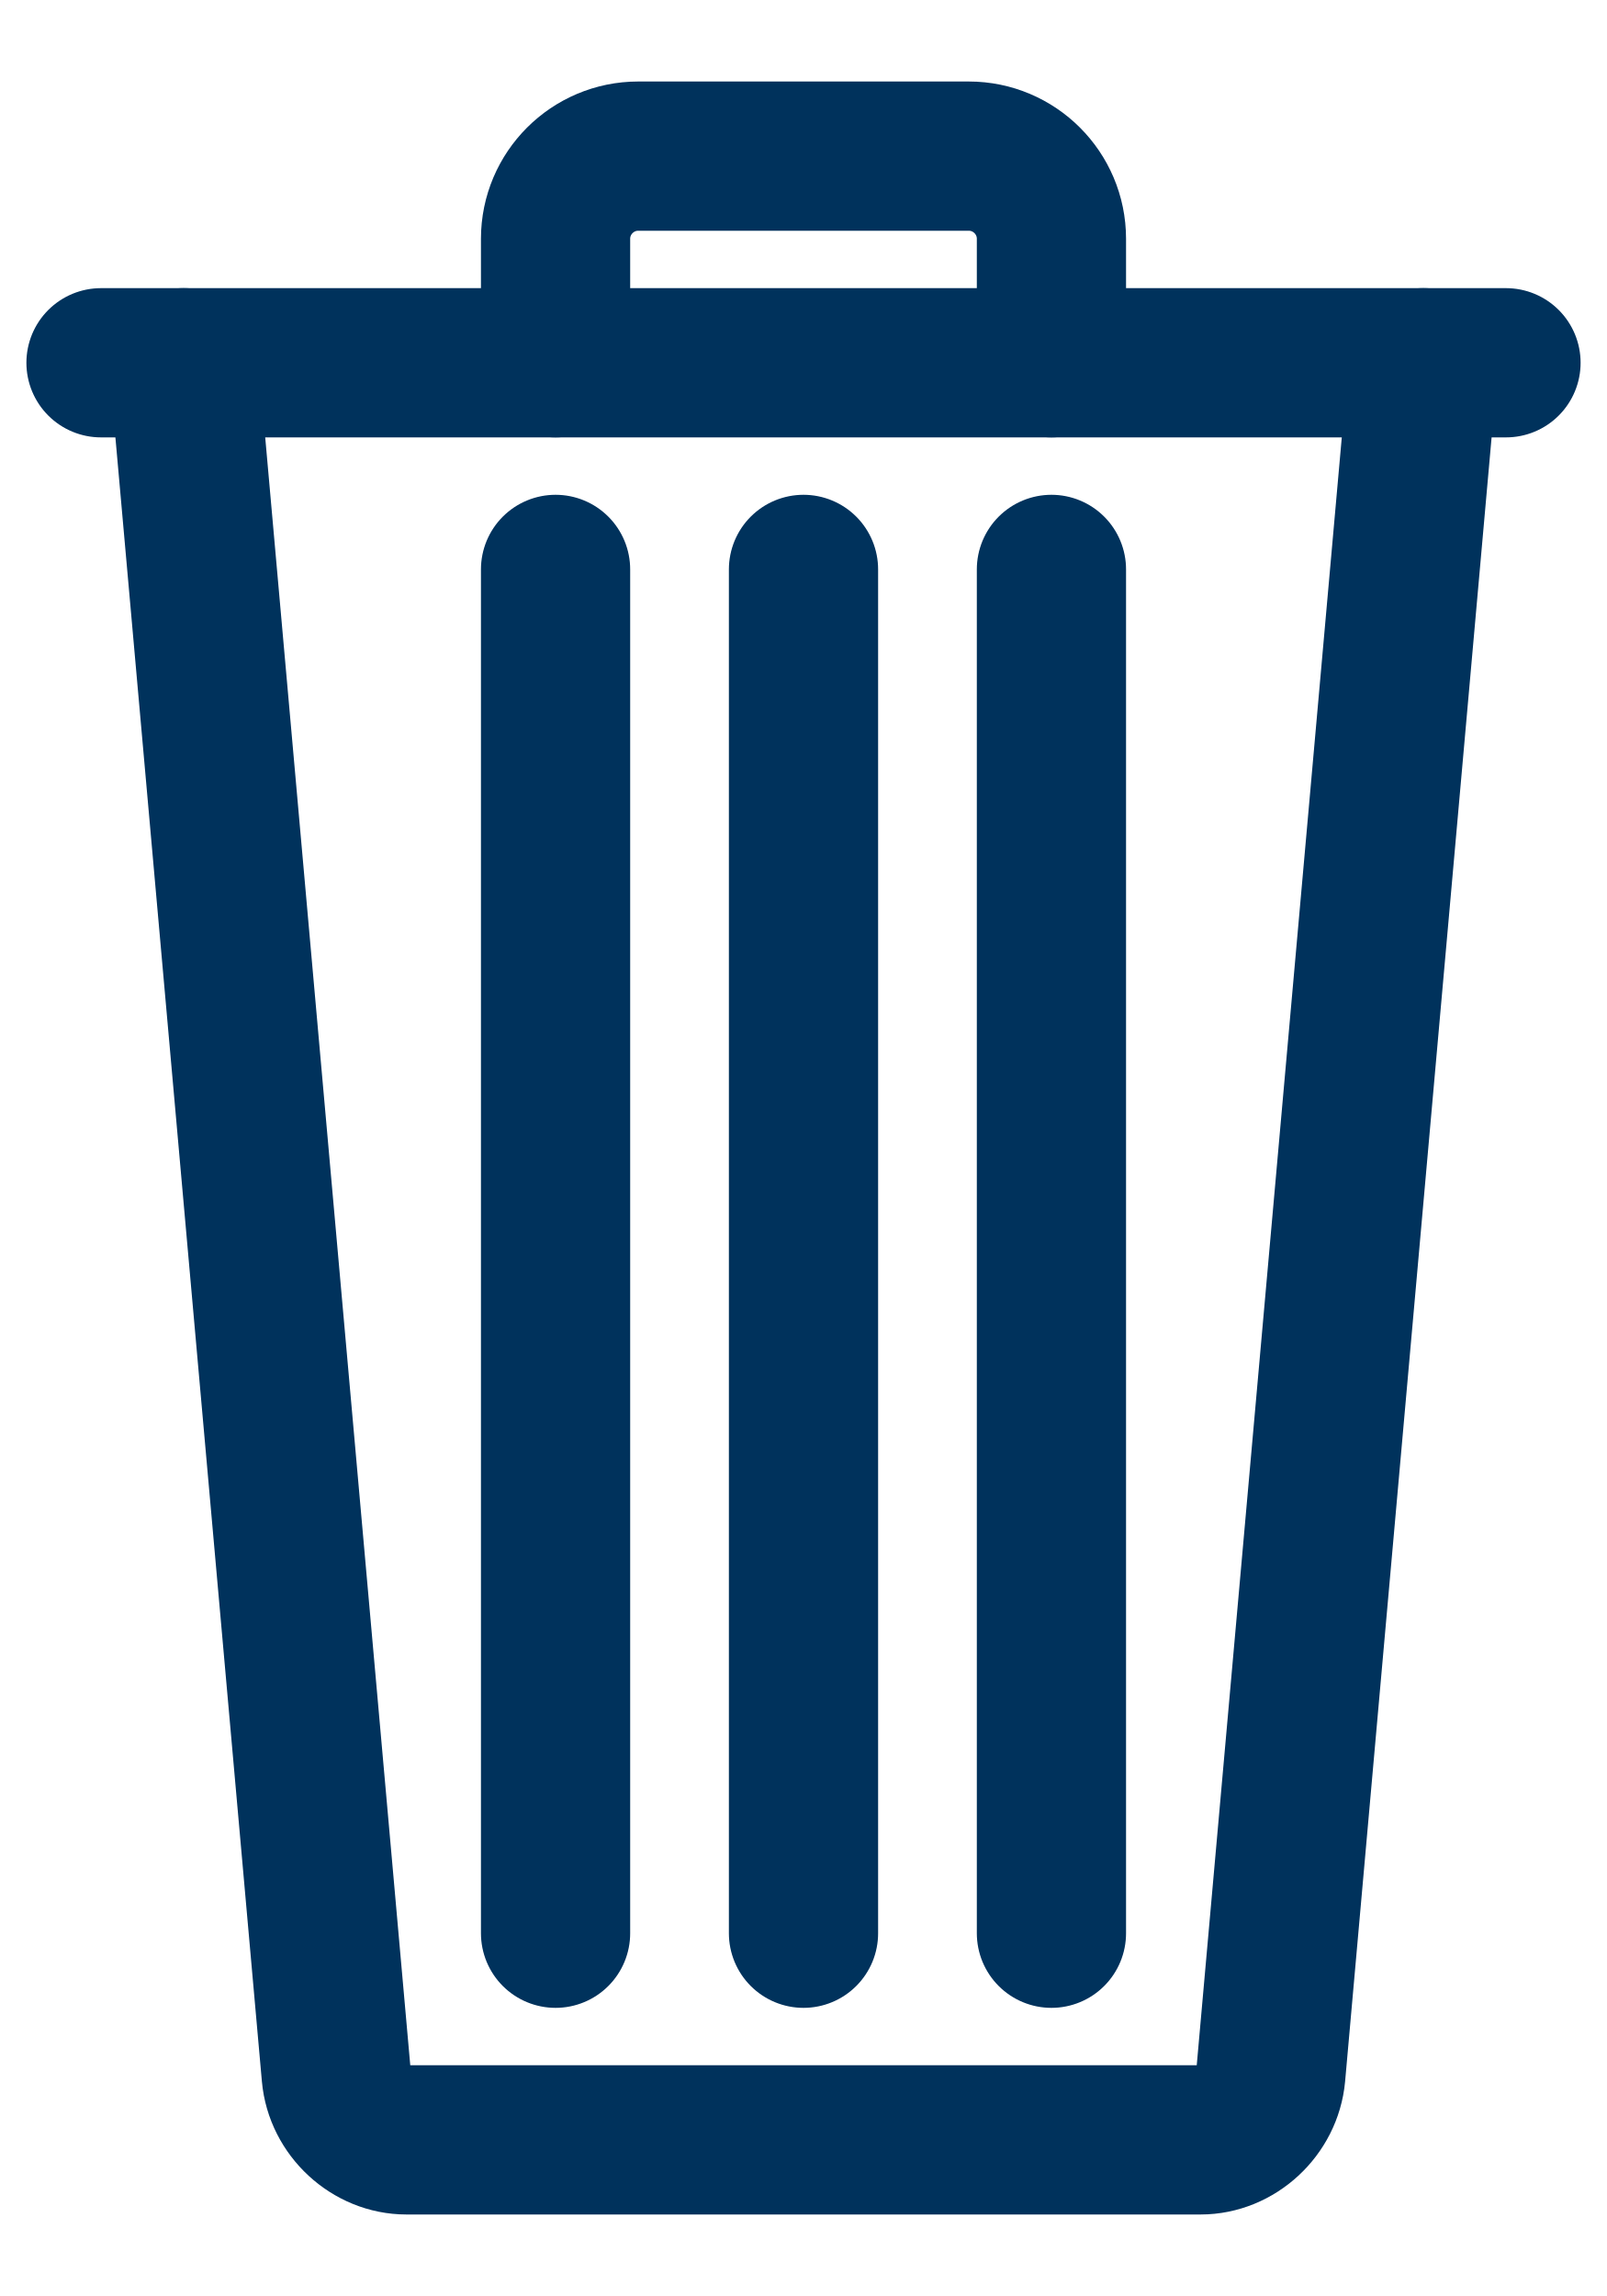
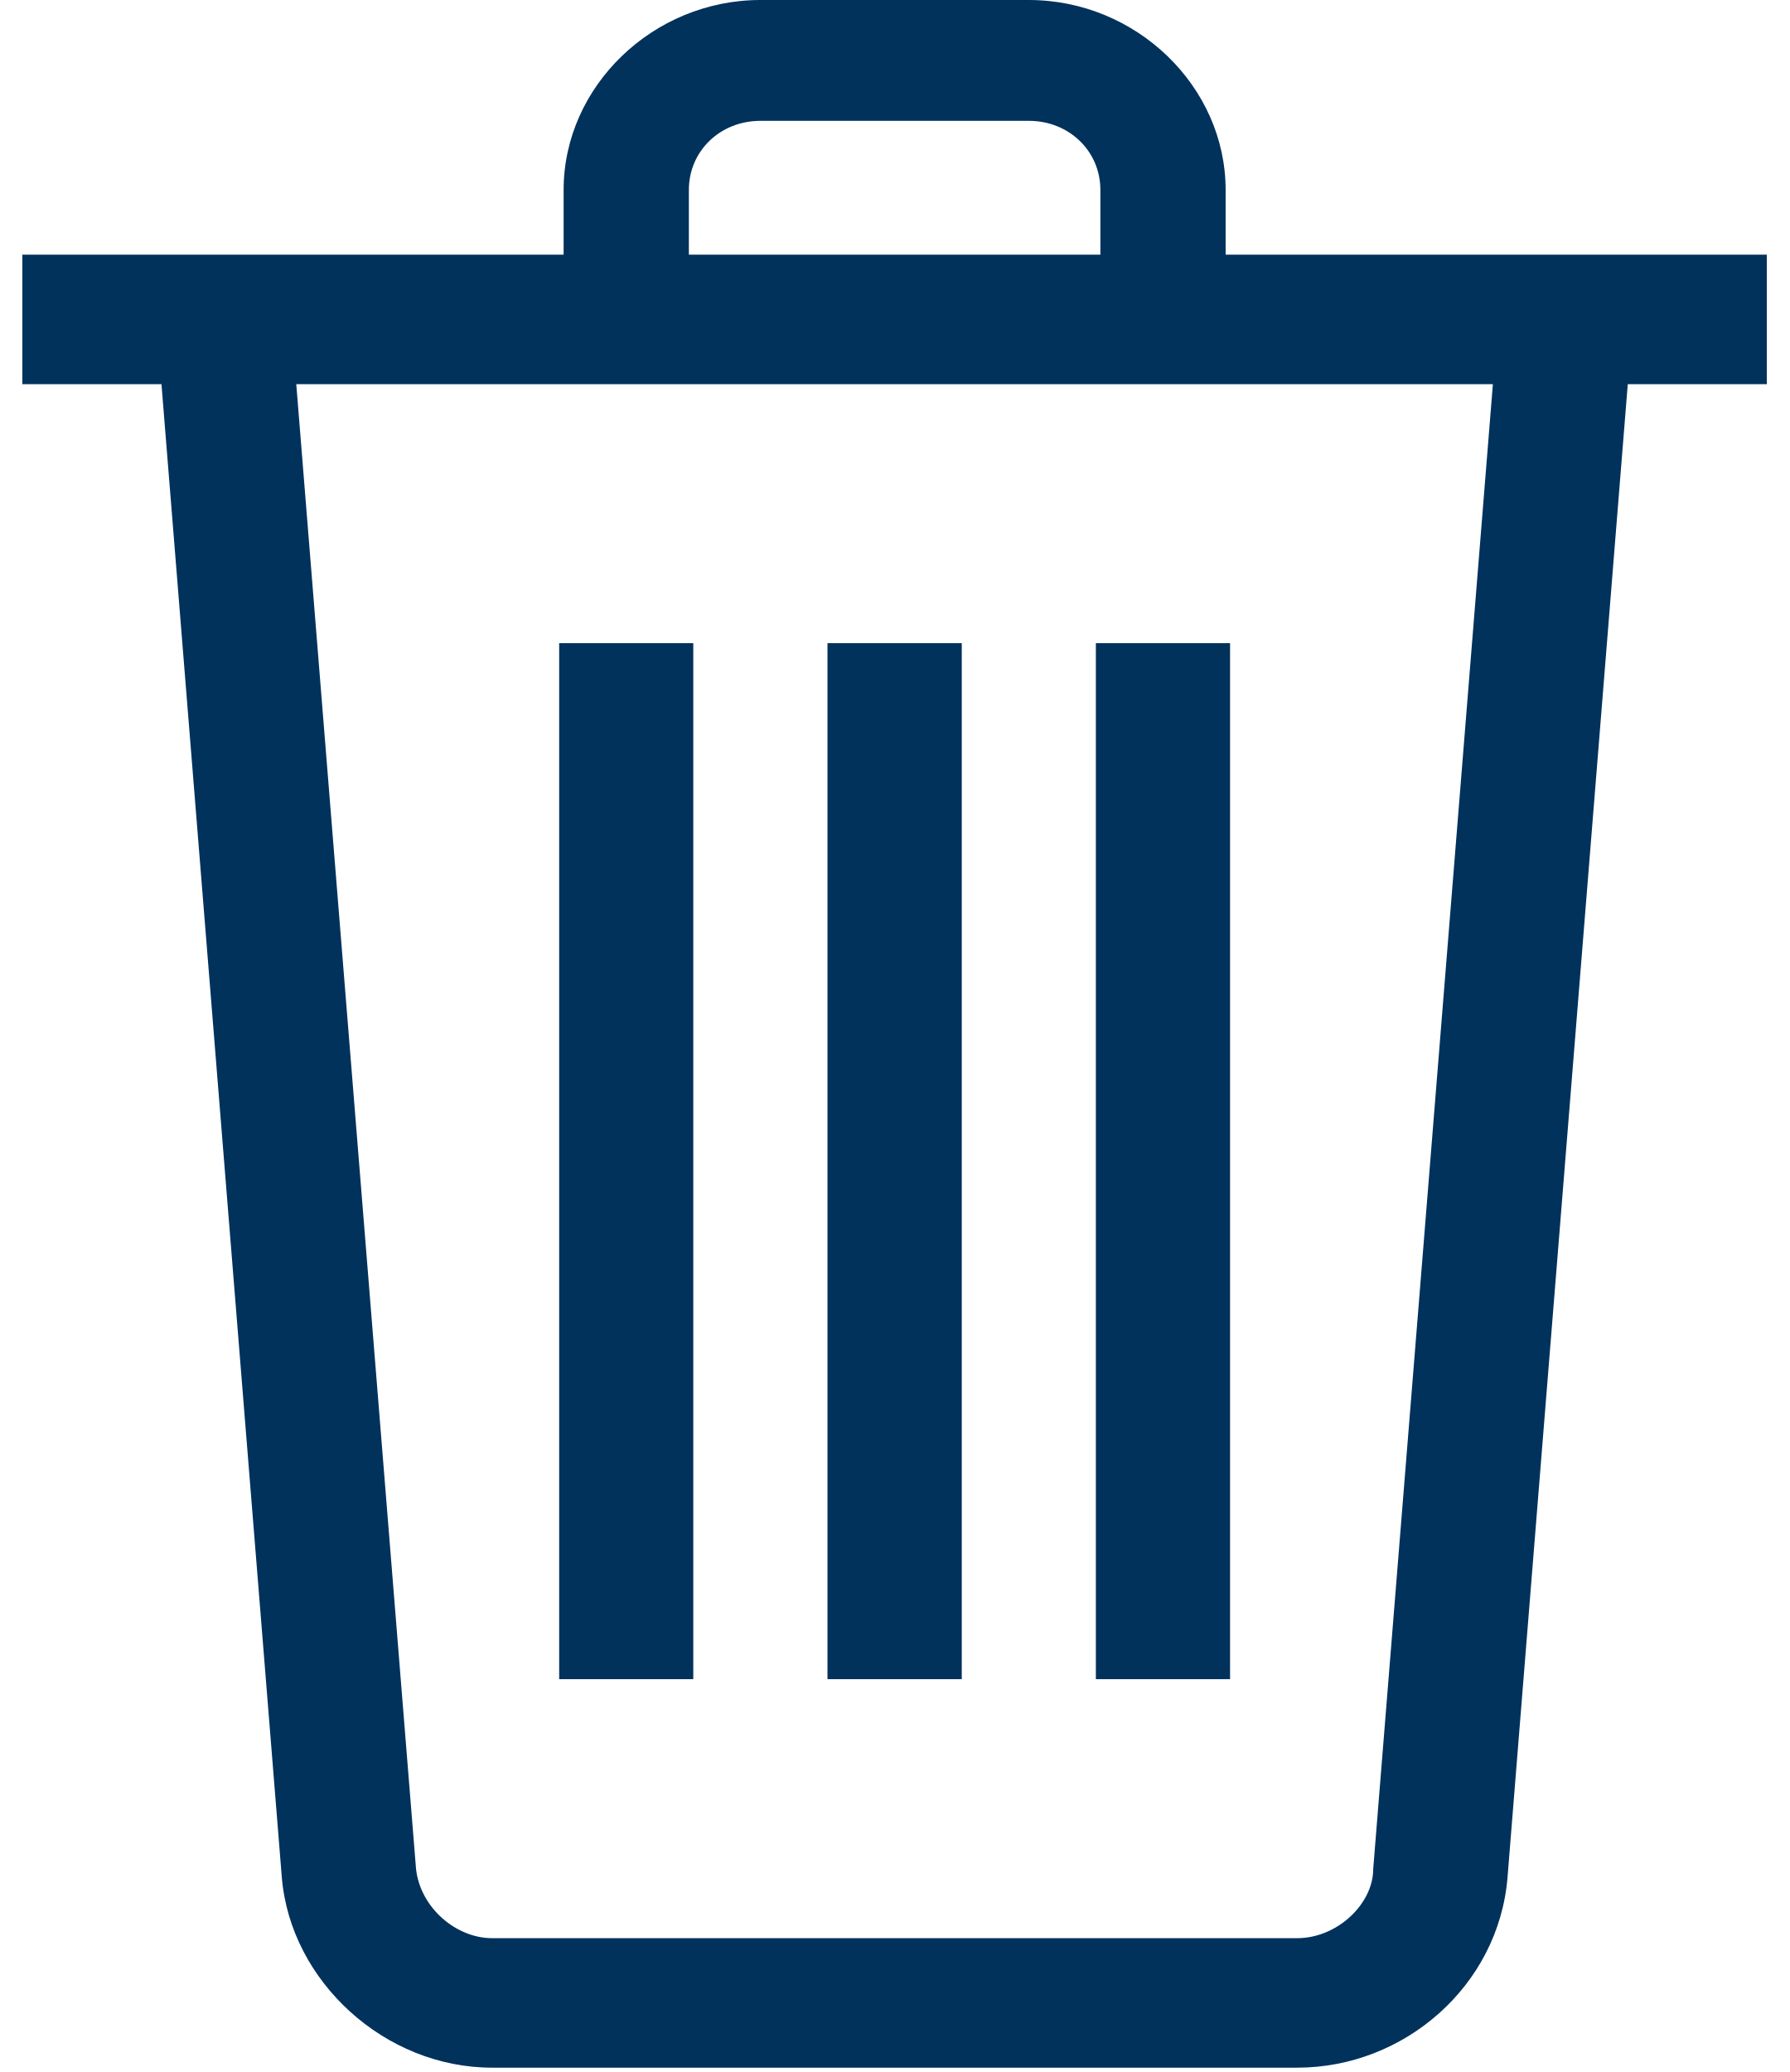
- <svg xmlns="http://www.w3.org/2000/svg" width="14px" height="20px" viewBox="0 0 14 20" version="1.1">
+ <svg xmlns="http://www.w3.org/2000/svg" width="19px" height="22px" viewBox="0 0 19 22" version="1.1">
  <g id="Page-1" stroke="none" stroke-width="1" fill="none" fill-rule="evenodd">
-     <g id="trash" transform="translate(-2, 1)">
-       <rect id="Rectangle" x="0" y="0" width="18" height="18" />
-       <path d="M6.84,2.16 L6.84,1.08 C6.84,0.683 7.163,0.36 7.56,0.36 L10.44,0.36 C10.837,0.36 11.16,0.683 11.16,1.08 L11.16,2.16" id="Path" stroke="#00325C" stroke-width="1.3" stroke-linecap="round" />
-       <path d="M14.4,2.16 L13.071,17.073 C13.042,17.388 12.769,17.64 12.459,17.64 L5.541,17.64 C5.231,17.64 4.957,17.388 4.929,17.073 L3.6,2.16" id="Path" stroke="#00325C" stroke-width="1.3" stroke-linecap="round" />
-       <path d="M2.88,2.16 L15.12,2.16" id="Path" stroke="#00325C" stroke-width="1.3" stroke-linecap="round" />
-       <path d="M9,3.96 L9,15.84" id="Path" stroke="#00325C" stroke-width="1.3" stroke-linecap="round" />
-       <path d="M11.16,3.96 L11.16,15.84" id="Path" stroke="#00325C" stroke-width="1.3" stroke-linecap="round" />
-       <path d="M6.84,3.96 L6.84,15.84" id="Path" stroke="#00325C" stroke-width="1.3" stroke-linecap="round" />
+     <g id="iconfinder_basket_1814090" fill="#00325C" fill-rule="nonzero">
+       <polygon id="Fill-6" points="5.938 6.829 7.362 6.829 7.362 17.829 5.938 17.829" />
+       <polygon id="Fill-7" points="8.787 6.829 10.213 6.829 10.213 17.829 8.787 17.829" />
+       <polygon id="Fill-8" points="11.637 6.829 13.062 6.829 13.062 17.829 11.637 17.829" />
+       <polygon id="Fill-9" points="0.237 2.704 18.762 2.704 18.762 4.079 0.237 4.079" />
+       <path d="M13.015,3.392 L11.685,3.392 L11.685,2.017 C11.685,1.604 11.352,1.283 10.925,1.283 L8.075,1.283 C7.647,1.283 7.315,1.604 7.315,2.017 L7.315,3.392 L5.985,3.392 L5.985,2.017 C5.985,0.917 6.935,0 8.075,0 L10.925,0 C12.065,0 13.015,0.917 13.015,2.017 L13.015,3.392" id="Fill-10" />
+       <path d="M13.775,21.954 L5.225,21.954 C4.085,21.954 3.087,21.038 2.993,19.938 L1.663,3.438 L3.087,3.346 L4.418,19.846 C4.465,20.258 4.845,20.579 5.225,20.579 L13.775,20.579 C14.203,20.579 14.582,20.212 14.582,19.846 L15.912,3.346 L17.337,3.438 L16.008,19.938 C15.912,21.083 14.915,21.954 13.775,21.954" id="Fill-11" />
    </g>
  </g>
</svg>
